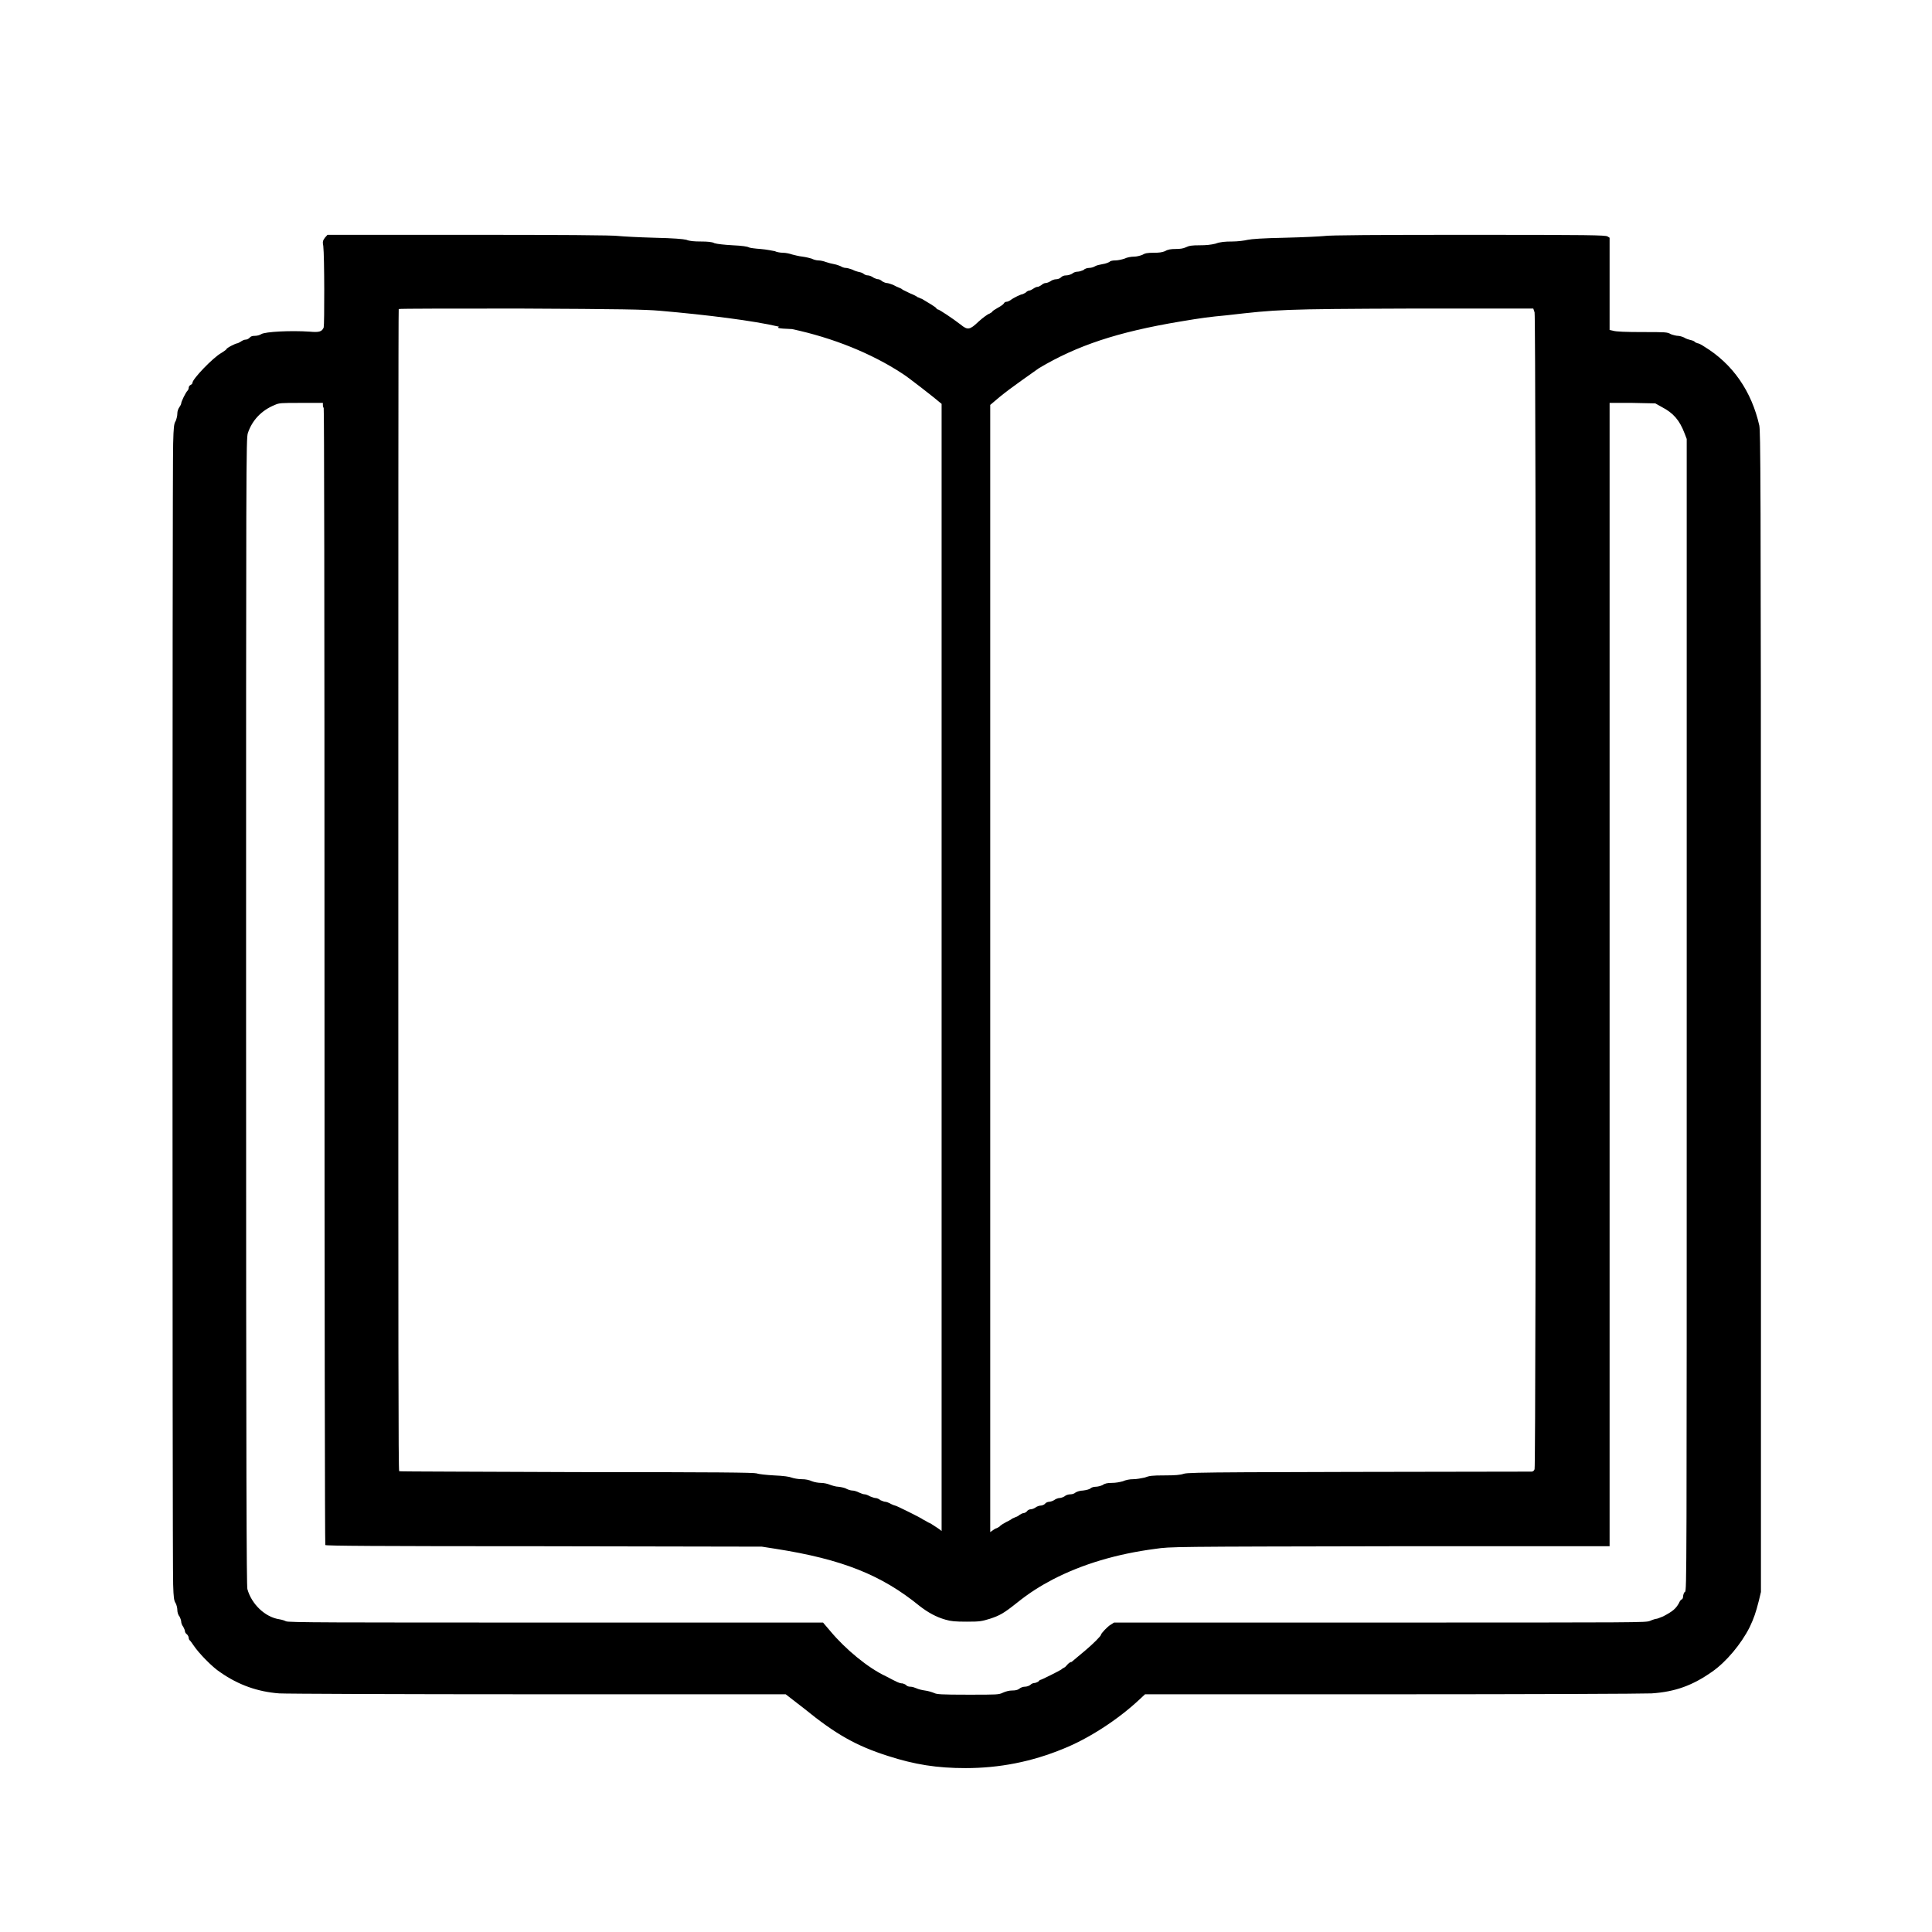
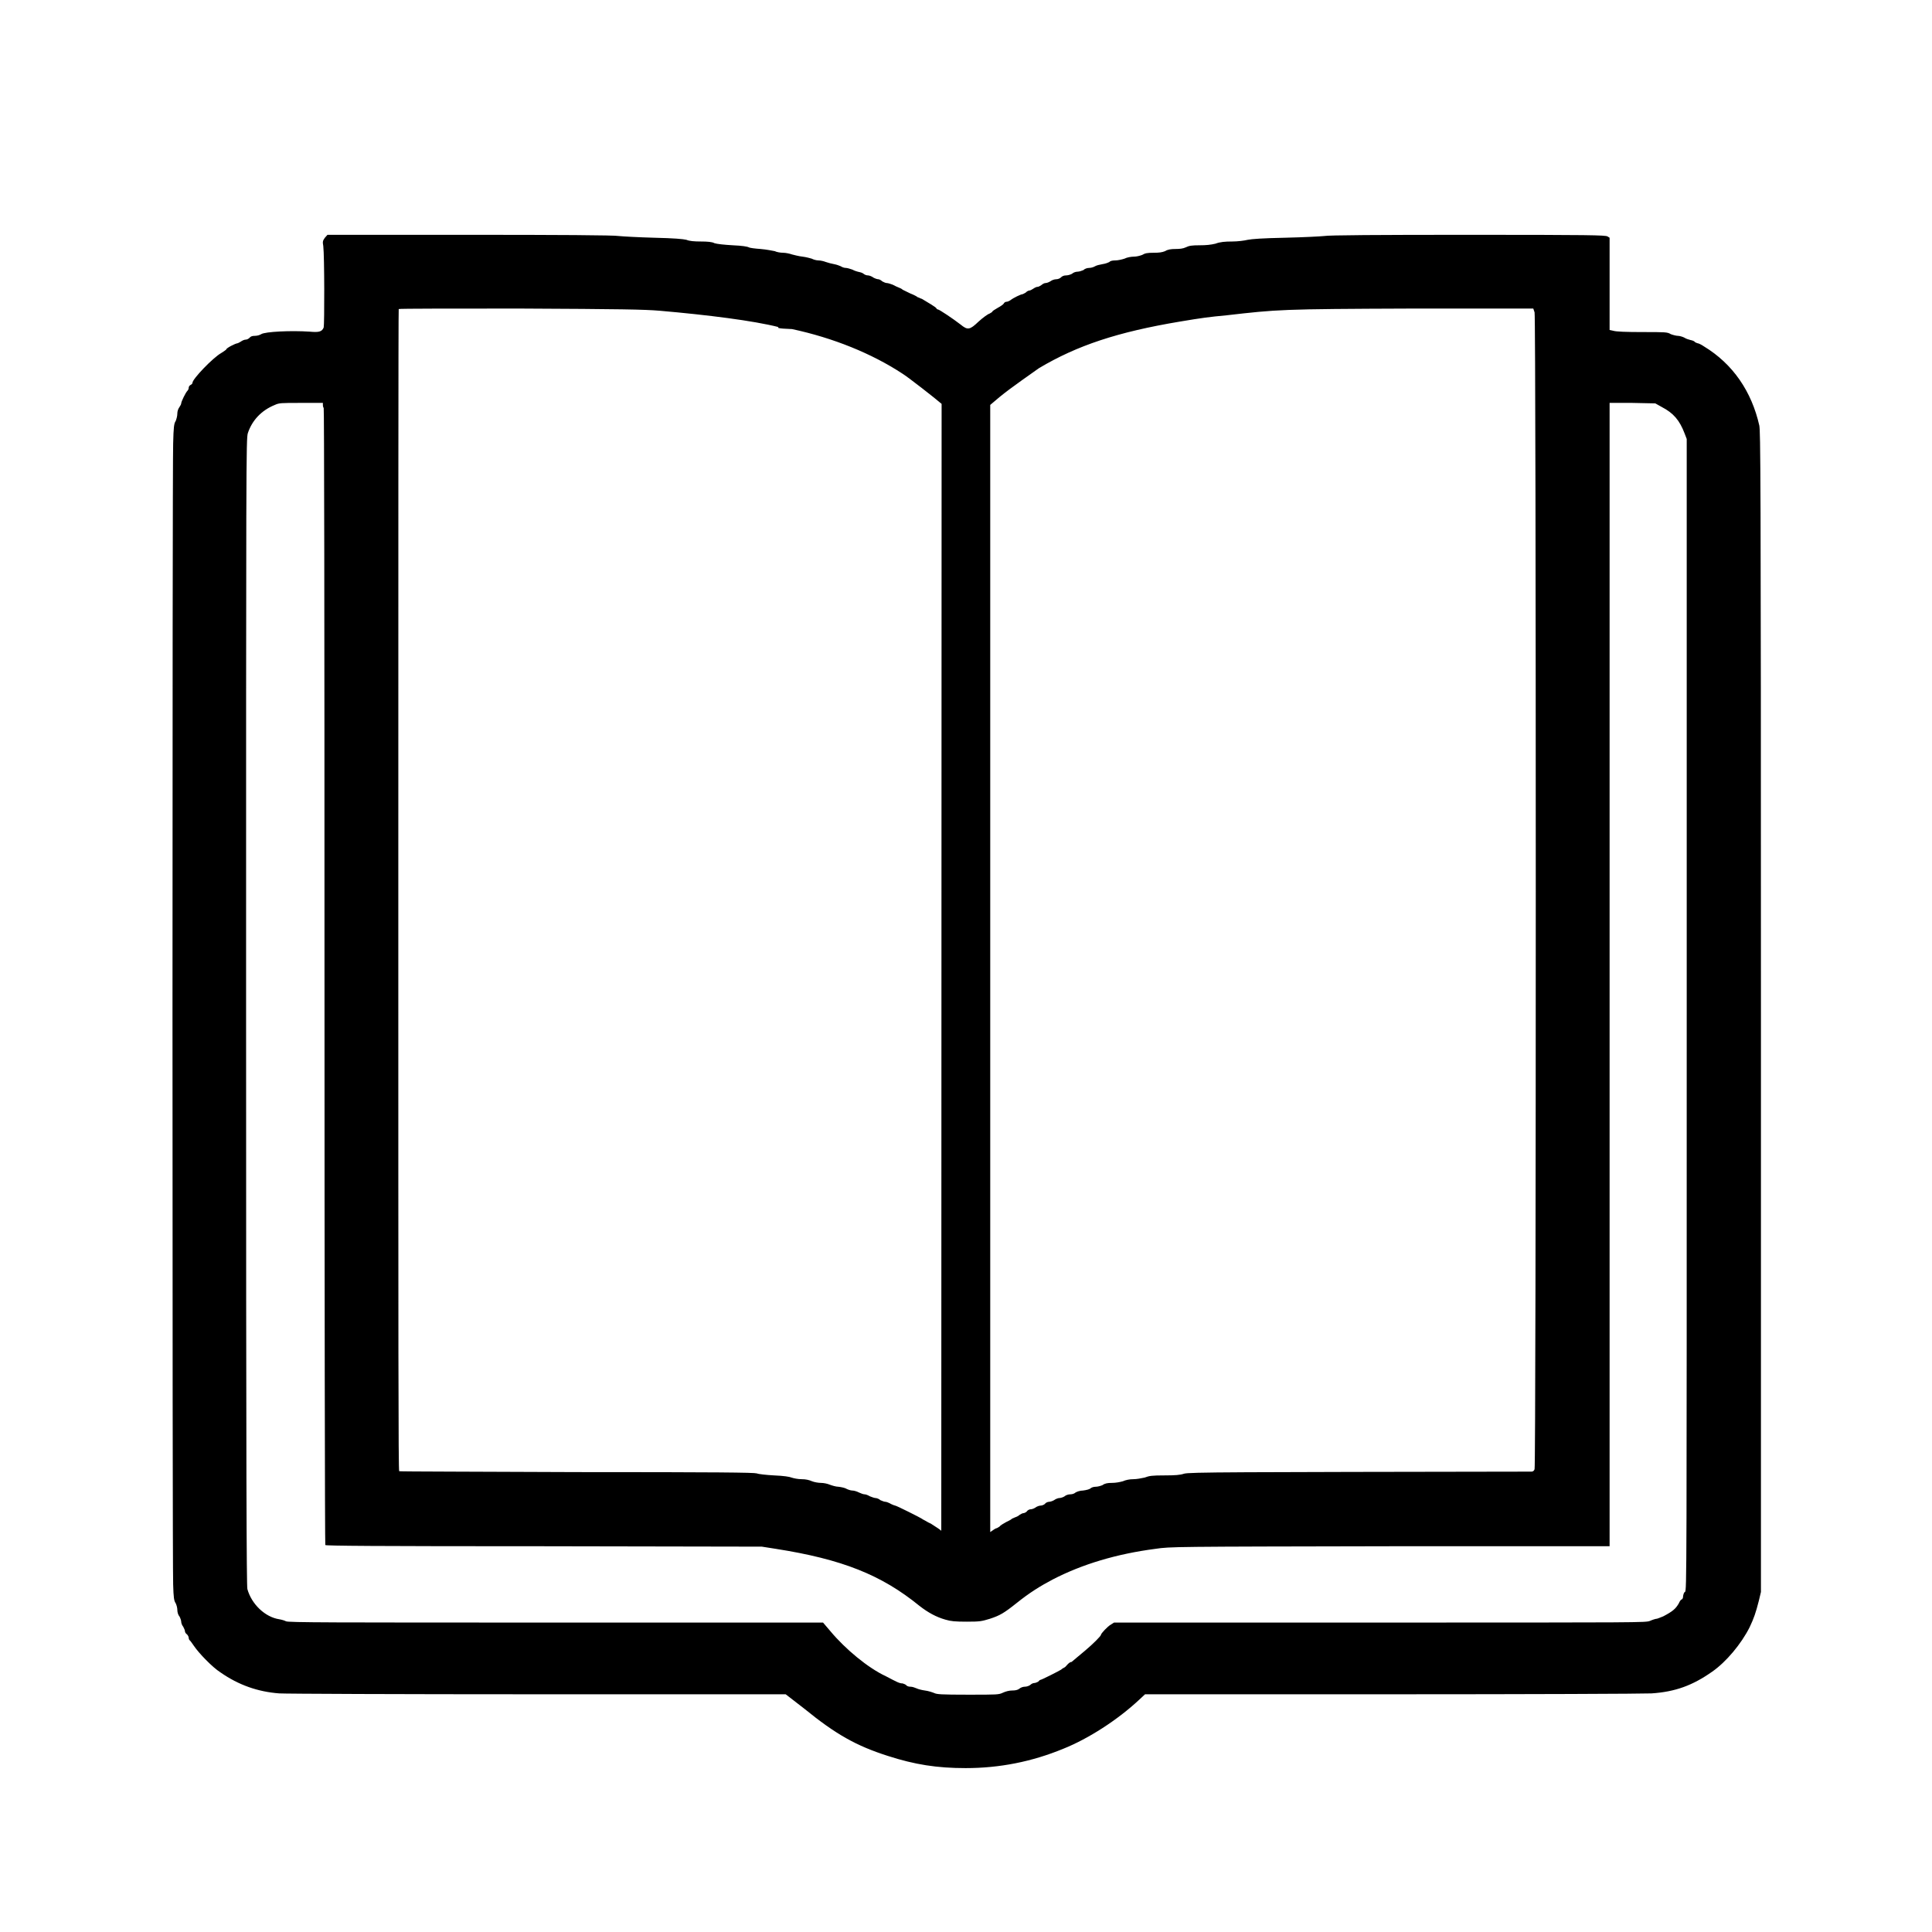
<svg xmlns="http://www.w3.org/2000/svg" width="24" height="24" viewBox="0 0 24 24">
-   <path d="M4.036 2.953 L4.068 2.917 H5.833 C6.912 2.917 7.636 2.921 7.688 2.932 C7.735 2.937 7.932 2.948 8.12 2.953 C8.38 2.959 8.484 2.969 8.527 2.979 C8.563 2.995 8.625 3 8.708 3 C8.787 3 8.849 3.005 8.875 3.021 C8.907 3.031 8.995 3.041 9.104 3.047 C9.219 3.052 9.287 3.063 9.303 3.073 C9.312 3.079 9.375 3.088 9.448 3.093 C9.521 3.099 9.599 3.115 9.625 3.12 C9.645 3.131 9.693 3.14 9.729 3.14 C9.76 3.14 9.812 3.151 9.839 3.161 C9.864 3.167 9.921 3.183 9.969 3.188 C10.011 3.193 10.068 3.208 10.083 3.213 C10.104 3.224 10.14 3.235 10.167 3.235 C10.193 3.235 10.235 3.245 10.26 3.255 C10.287 3.265 10.333 3.276 10.36 3.281 C10.396 3.287 10.432 3.303 10.443 3.307 C10.459 3.317 10.484 3.328 10.505 3.328 C10.527 3.328 10.557 3.339 10.588 3.349 C10.615 3.364 10.651 3.375 10.677 3.38 C10.703 3.385 10.724 3.396 10.735 3.407 C10.745 3.412 10.76 3.421 10.781 3.421 C10.797 3.421 10.828 3.432 10.849 3.448 C10.869 3.459 10.896 3.469 10.912 3.469 C10.921 3.469 10.943 3.479 10.959 3.495 C10.979 3.505 11 3.516 11.016 3.516 C11.031 3.516 11.063 3.527 11.088 3.536 C11.12 3.552 11.151 3.568 11.167 3.573 C11.183 3.579 11.203 3.588 11.213 3.599 L11.307 3.645 C11.349 3.661 11.391 3.683 11.401 3.693 C11.412 3.693 11.432 3.708 11.453 3.713 C11.531 3.76 11.62 3.812 11.631 3.828 C11.636 3.839 11.645 3.844 11.651 3.844 C11.667 3.844 11.839 3.959 11.932 4.031 C12.021 4.104 12.047 4.099 12.156 3.995 C12.208 3.948 12.271 3.901 12.292 3.896 C12.312 3.885 12.328 3.875 12.328 3.869 C12.328 3.864 12.36 3.844 12.396 3.823 C12.427 3.807 12.464 3.781 12.469 3.771 C12.473 3.76 12.489 3.749 12.5 3.749 C12.516 3.749 12.536 3.74 12.552 3.729 C12.593 3.697 12.683 3.656 12.697 3.656 C12.703 3.656 12.724 3.645 12.74 3.636 C12.755 3.62 12.776 3.609 12.787 3.609 C12.797 3.609 12.817 3.599 12.833 3.588 C12.855 3.573 12.875 3.563 12.891 3.563 C12.901 3.563 12.921 3.552 12.937 3.541 C12.953 3.527 12.973 3.516 12.989 3.516 C13.005 3.516 13.031 3.505 13.047 3.495 C13.068 3.479 13.099 3.469 13.12 3.469 C13.14 3.469 13.167 3.459 13.177 3.448 C13.193 3.432 13.213 3.421 13.245 3.421 C13.265 3.421 13.297 3.412 13.317 3.401 C13.333 3.385 13.364 3.375 13.385 3.375 C13.407 3.375 13.437 3.364 13.459 3.355 C13.473 3.339 13.505 3.328 13.531 3.328 C13.557 3.328 13.588 3.317 13.604 3.307 C13.62 3.297 13.661 3.287 13.697 3.281 C13.735 3.276 13.771 3.26 13.781 3.255 C13.792 3.24 13.823 3.235 13.855 3.235 C13.885 3.235 13.937 3.224 13.969 3.213 C14 3.197 14.052 3.188 14.088 3.188 C14.12 3.188 14.161 3.177 14.188 3.167 C14.224 3.145 14.255 3.14 14.328 3.14 C14.396 3.14 14.432 3.136 14.473 3.12 C14.505 3.099 14.547 3.093 14.604 3.093 C14.656 3.093 14.697 3.088 14.729 3.073 C14.771 3.052 14.807 3.047 14.901 3.047 C14.984 3.047 15.041 3.041 15.099 3.027 C15.156 3.005 15.219 3 15.307 3 C15.375 3 15.459 2.989 15.5 2.979 C15.552 2.969 15.672 2.959 15.969 2.953 C16.188 2.948 16.401 2.937 16.448 2.932 C16.5 2.921 17.125 2.917 18.235 2.917 C19.76 2.917 19.943 2.921 19.969 2.937 L19.995 2.953 V4.099 L20.041 4.109 C20.073 4.12 20.203 4.125 20.401 4.125 C20.688 4.125 20.713 4.125 20.755 4.151 C20.781 4.161 20.823 4.172 20.844 4.172 C20.864 4.172 20.901 4.183 20.921 4.193 C20.943 4.208 20.979 4.219 21 4.224 C21.027 4.229 21.052 4.24 21.057 4.251 C21.068 4.255 21.083 4.265 21.093 4.265 C21.099 4.265 21.136 4.281 21.167 4.303 C21.527 4.521 21.76 4.864 21.855 5.287 C21.869 5.38 21.875 5.683 21.875 12.579 V19.776 L21.849 19.885 C21.812 20.031 21.787 20.104 21.735 20.213 C21.631 20.421 21.443 20.645 21.271 20.765 C21.027 20.937 20.812 21.016 20.516 21.036 C20.421 21.041 18.989 21.047 17.287 21.047 H14.224 L14.151 21.115 C13.885 21.364 13.521 21.599 13.208 21.724 C12.817 21.885 12.416 21.964 11.995 21.964 C11.64 21.964 11.364 21.921 11.027 21.812 C10.64 21.688 10.385 21.547 9.989 21.224 L9.76 21.047 H6.677 C4.979 21.047 3.536 21.041 3.469 21.036 C3.203 21.016 2.964 20.932 2.74 20.776 C2.64 20.713 2.469 20.536 2.407 20.443 C2.385 20.412 2.364 20.38 2.355 20.375 C2.349 20.369 2.344 20.355 2.344 20.344 C2.344 20.333 2.333 20.312 2.323 20.303 C2.307 20.292 2.297 20.276 2.297 20.26 C2.297 20.251 2.287 20.229 2.276 20.208 C2.26 20.188 2.251 20.161 2.251 20.145 C2.251 20.131 2.24 20.099 2.229 20.079 C2.213 20.063 2.203 20.027 2.203 20 C2.203 19.973 2.193 19.937 2.183 19.917 C2.161 19.885 2.156 19.849 2.151 19.683 C2.14 19.401 2.14 5.803 2.151 5.511 C2.156 5.307 2.161 5.26 2.183 5.229 C2.193 5.203 2.203 5.167 2.203 5.136 C2.203 5.109 2.213 5.079 2.229 5.057 C2.24 5.041 2.251 5.021 2.251 5.011 C2.251 4.989 2.307 4.875 2.328 4.855 C2.339 4.844 2.344 4.828 2.344 4.817 C2.344 4.803 2.355 4.787 2.369 4.781 C2.38 4.776 2.391 4.765 2.391 4.755 C2.391 4.708 2.645 4.443 2.749 4.385 C2.781 4.364 2.812 4.344 2.812 4.339 C2.812 4.323 2.927 4.265 2.948 4.265 C2.953 4.265 2.973 4.255 2.989 4.245 C3.011 4.229 3.036 4.219 3.052 4.219 C3.068 4.219 3.088 4.208 3.099 4.197 C3.115 4.177 3.136 4.172 3.167 4.172 C3.197 4.172 3.229 4.161 3.245 4.151 C3.292 4.12 3.615 4.104 3.849 4.12 C3.964 4.131 4 4.12 4.021 4.068 C4.031 4.031 4.031 3.183 4.016 3.057 C4.005 3 4.011 2.989 4.036 2.953 Z        M12.301 19.032 L12.303 19.031 C12.339 19.005 12.369 18.984 12.38 18.984 C12.385 18.984 12.401 18.973 12.416 18.964 C12.427 18.948 12.464 18.927 12.5 18.907 C12.536 18.891 12.573 18.869 12.573 18.864 C12.579 18.864 12.593 18.855 12.609 18.849 C12.625 18.844 12.651 18.833 12.667 18.817 C12.683 18.807 12.703 18.797 12.713 18.797 C12.724 18.797 12.745 18.787 12.755 18.776 C12.765 18.76 12.787 18.749 12.803 18.749 C12.817 18.749 12.844 18.74 12.86 18.729 C12.88 18.713 12.912 18.703 12.927 18.703 C12.943 18.703 12.969 18.693 12.979 18.683 C12.989 18.667 13.016 18.656 13.031 18.656 C13.047 18.656 13.079 18.645 13.093 18.636 C13.115 18.62 13.145 18.609 13.161 18.609 C13.177 18.609 13.208 18.599 13.224 18.588 C13.24 18.573 13.271 18.563 13.297 18.563 C13.323 18.563 13.349 18.552 13.36 18.541 C13.375 18.531 13.416 18.516 13.453 18.516 C13.495 18.511 13.536 18.5 13.547 18.489 C13.557 18.479 13.584 18.469 13.609 18.469 C13.636 18.469 13.672 18.459 13.697 18.448 C13.724 18.427 13.76 18.421 13.812 18.421 C13.86 18.421 13.907 18.412 13.948 18.401 C13.984 18.385 14.031 18.375 14.079 18.375 C14.12 18.375 14.177 18.364 14.219 18.355 C14.276 18.333 14.312 18.328 14.464 18.328 C14.599 18.328 14.661 18.323 14.708 18.307 C14.771 18.287 15.281 18.287 19.027 18.281 C19.041 18.281 19.057 18.271 19.063 18.251 C19.083 18.208 19.083 3.943 19.063 3.88 L19.047 3.833 H17.536 C15.901 3.839 15.875 3.844 15.235 3.917 C15.021 3.937 14.937 3.948 14.656 3.995 C13.88 4.125 13.38 4.292 12.907 4.573 C12.562 4.817 12.473 4.88 12.301 5.03 Z        M8.193 3.86 C8 3.844 7.729 3.839 6.464 3.833 C5.636 3.833 4.959 3.833 4.953 3.839 C4.948 3.844 4.948 7.093 4.948 11.057 C4.948 16.807 4.948 18.271 4.959 18.276 C4.969 18.281 5.964 18.281 7.167 18.287 C8.927 18.287 9.364 18.292 9.401 18.303 C9.421 18.312 9.521 18.323 9.615 18.328 C9.735 18.333 9.807 18.344 9.833 18.355 C9.86 18.364 9.912 18.375 9.959 18.375 C10.011 18.375 10.052 18.385 10.088 18.401 C10.115 18.412 10.167 18.421 10.197 18.421 C10.235 18.421 10.281 18.432 10.307 18.443 C10.333 18.453 10.385 18.469 10.416 18.469 C10.453 18.473 10.5 18.484 10.516 18.495 C10.536 18.505 10.568 18.516 10.588 18.516 C10.609 18.516 10.645 18.527 10.672 18.541 C10.697 18.552 10.724 18.563 10.74 18.563 C10.755 18.563 10.781 18.573 10.807 18.588 C10.833 18.599 10.864 18.609 10.875 18.609 C10.891 18.609 10.921 18.62 10.937 18.636 C10.959 18.645 10.984 18.656 11 18.656 C11.011 18.656 11.041 18.667 11.068 18.683 C11.088 18.693 11.115 18.703 11.12 18.703 C11.136 18.703 11.437 18.855 11.448 18.864 C11.453 18.869 11.473 18.88 11.495 18.891 C11.521 18.907 11.547 18.921 11.563 18.927 C11.636 18.973 11.683 19.005 11.693 19.016 L11.697 19.02 V5.017 C11.616 4.947 11.28 4.684 11.208 4.64 C10.828 4.391 10.349 4.197 9.839 4.088 C9.642 4.081 9.659 4.07 9.671 4.063 C9.675 4.061 9.679 4.059 9.672 4.057 C9.36 3.984 8.792 3.912 8.193 3.86 Z        M4.011 5.031 V5.005 H3.74 C3.489 5.005 3.469 5.005 3.412 5.031 C3.245 5.099 3.131 5.224 3.079 5.38 C3.057 5.448 3.057 5.713 3.057 12.568 C3.057 18.469 3.063 19.693 3.073 19.74 C3.125 19.927 3.292 20.088 3.469 20.115 C3.5 20.12 3.536 20.131 3.552 20.14 C3.579 20.156 4.104 20.156 6.907 20.156 H10.224 L10.317 20.265 C10.5 20.484 10.781 20.719 11.005 20.823 C11.145 20.896 11.172 20.912 11.213 20.912 C11.229 20.917 11.255 20.927 11.26 20.937 C11.271 20.948 11.292 20.953 11.312 20.953 C11.333 20.953 11.364 20.964 11.385 20.973 C11.407 20.984 11.453 20.995 11.489 21 C11.531 21.005 11.579 21.021 11.604 21.031 C11.636 21.047 11.683 21.052 12.027 21.052 C12.391 21.052 12.407 21.052 12.459 21.027 C12.495 21.011 12.536 21 12.573 21 C12.609 21 12.64 20.995 12.661 20.979 C12.677 20.964 12.708 20.953 12.729 20.953 C12.755 20.953 12.781 20.943 12.797 20.932 C12.812 20.917 12.833 20.907 12.849 20.907 C12.864 20.907 12.885 20.896 12.896 20.891 C12.907 20.88 12.917 20.869 12.921 20.869 C12.937 20.869 13.161 20.755 13.183 20.74 C13.193 20.729 13.213 20.719 13.224 20.713 C13.24 20.708 13.276 20.645 13.312 20.645 C13.349 20.615 13.421 20.552 13.479 20.505 C13.579 20.421 13.677 20.323 13.677 20.307 C13.677 20.292 13.76 20.203 13.797 20.183 L13.839 20.156 H17.136 C20.416 20.156 20.437 20.156 20.495 20.136 C20.531 20.12 20.568 20.109 20.579 20.109 C20.588 20.109 20.625 20.093 20.661 20.079 C20.781 20.016 20.817 19.984 20.855 19.917 C20.864 19.896 20.88 19.869 20.891 19.869 C20.901 19.864 20.907 19.849 20.907 19.839 C20.907 19.823 20.917 19.776 20.932 19.776 C20.953 19.74 20.953 19.703 20.953 12.599 V5.453 L20.927 5.385 C20.864 5.219 20.787 5.131 20.645 5.057 L20.563 5.011 L20.276 5.005 H19.995 V19.208 H17.265 C14.568 19.213 14.536 19.213 14.355 19.24 C13.869 19.303 13.443 19.432 13.079 19.62 C12.921 19.703 12.787 19.787 12.631 19.912 C12.469 20.041 12.421 20.068 12.297 20.109 C12.193 20.14 12.177 20.145 12.011 20.145 C11.864 20.145 11.812 20.14 11.745 20.12 C11.631 20.088 11.527 20.031 11.421 19.948 C10.948 19.563 10.459 19.369 9.636 19.24 L9.464 19.213 L6.755 19.208 C4.636 19.208 4.047 19.203 4.041 19.193 C4.036 19.183 4.031 16.005 4.031 12.125 C4.031 7.437 4.027 5.073 4.021 5.068 C4.016 5.063 4.011 5.047 4.011 5.031 Z" />
+   <path d="M4.036 2.953 L4.068 2.917 H5.833 C6.912 2.917 7.636 2.921 7.688 2.932 C7.735 2.937 7.932 2.948 8.12 2.953 C8.38 2.959 8.484 2.969 8.527 2.979 C8.563 2.995 8.625 3 8.708 3 C8.787 3 8.849 3.005 8.875 3.021 C8.907 3.031 8.995 3.041 9.104 3.047 C9.219 3.052 9.287 3.063 9.303 3.073 C9.312 3.079 9.375 3.088 9.448 3.093 C9.521 3.099 9.599 3.115 9.625 3.12 C9.645 3.131 9.693 3.14 9.729 3.14 C9.76 3.14 9.812 3.151 9.839 3.161 C9.864 3.167 9.921 3.183 9.969 3.188 C10.011 3.193 10.068 3.208 10.083 3.213 C10.104 3.224 10.14 3.235 10.167 3.235 C10.193 3.235 10.235 3.245 10.26 3.255 C10.287 3.265 10.333 3.276 10.36 3.281 C10.396 3.287 10.432 3.303 10.443 3.307 C10.459 3.317 10.484 3.328 10.505 3.328 C10.527 3.328 10.557 3.339 10.588 3.349 C10.615 3.364 10.651 3.375 10.677 3.38 C10.703 3.385 10.724 3.396 10.735 3.407 C10.745 3.412 10.76 3.421 10.781 3.421 C10.797 3.421 10.828 3.432 10.849 3.448 C10.869 3.459 10.896 3.469 10.912 3.469 C10.921 3.469 10.943 3.479 10.959 3.495 C10.979 3.505 11 3.516 11.016 3.516 C11.031 3.516 11.063 3.527 11.088 3.536 C11.12 3.552 11.151 3.568 11.167 3.573 C11.183 3.579 11.203 3.588 11.213 3.599 L11.307 3.645 C11.349 3.661 11.391 3.683 11.401 3.693 C11.412 3.693 11.432 3.708 11.453 3.713 C11.531 3.76 11.62 3.812 11.631 3.828 C11.636 3.839 11.645 3.844 11.651 3.844 C11.667 3.844 11.839 3.959 11.932 4.031 C12.021 4.104 12.047 4.099 12.156 3.995 C12.208 3.948 12.271 3.901 12.292 3.896 C12.312 3.885 12.328 3.875 12.328 3.869 C12.328 3.864 12.36 3.844 12.396 3.823 C12.427 3.807 12.464 3.781 12.469 3.771 C12.473 3.76 12.489 3.749 12.5 3.749 C12.516 3.749 12.536 3.74 12.552 3.729 C12.593 3.697 12.683 3.656 12.697 3.656 C12.703 3.656 12.724 3.645 12.74 3.636 C12.755 3.62 12.776 3.609 12.787 3.609 C12.797 3.609 12.817 3.599 12.833 3.588 C12.855 3.573 12.875 3.563 12.891 3.563 C12.901 3.563 12.921 3.552 12.937 3.541 C12.953 3.527 12.973 3.516 12.989 3.516 C13.005 3.516 13.031 3.505 13.047 3.495 C13.068 3.479 13.099 3.469 13.12 3.469 C13.14 3.469 13.167 3.459 13.177 3.448 C13.193 3.432 13.213 3.421 13.245 3.421 C13.265 3.421 13.297 3.412 13.317 3.401 C13.333 3.385 13.364 3.375 13.385 3.375 C13.407 3.375 13.437 3.364 13.459 3.355 C13.473 3.339 13.505 3.328 13.531 3.328 C13.557 3.328 13.588 3.317 13.604 3.307 C13.62 3.297 13.661 3.287 13.697 3.281 C13.735 3.276 13.771 3.26 13.781 3.255 C13.792 3.24 13.823 3.235 13.855 3.235 C13.885 3.235 13.937 3.224 13.969 3.213 C14 3.197 14.052 3.188 14.088 3.188 C14.12 3.188 14.161 3.177 14.188 3.167 C14.224 3.145 14.255 3.14 14.328 3.14 C14.396 3.14 14.432 3.136 14.473 3.12 C14.505 3.099 14.547 3.093 14.604 3.093 C14.656 3.093 14.697 3.088 14.729 3.073 C14.771 3.052 14.807 3.047 14.901 3.047 C14.984 3.047 15.041 3.041 15.099 3.027 C15.156 3.005 15.219 3 15.307 3 C15.375 3 15.459 2.989 15.5 2.979 C15.552 2.969 15.672 2.959 15.969 2.953 C16.188 2.948 16.401 2.937 16.448 2.932 C16.5 2.921 17.125 2.917 18.235 2.917 C19.76 2.917 19.943 2.921 19.969 2.937 L19.995 2.953 V4.099 L20.041 4.109 C20.073 4.12 20.203 4.125 20.401 4.125 C20.688 4.125 20.713 4.125 20.755 4.151 C20.781 4.161 20.823 4.172 20.844 4.172 C20.864 4.172 20.901 4.183 20.921 4.193 C20.943 4.208 20.979 4.219 21 4.224 C21.027 4.229 21.052 4.24 21.057 4.251 C21.068 4.255 21.083 4.265 21.093 4.265 C21.099 4.265 21.136 4.281 21.167 4.303 C21.527 4.521 21.76 4.864 21.855 5.287 C21.869 5.38 21.875 5.683 21.875 12.579 V19.776 L21.849 19.885 C21.812 20.031 21.787 20.104 21.735 20.213 C21.631 20.421 21.443 20.645 21.271 20.765 C21.027 20.937 20.812 21.016 20.516 21.036 C20.421 21.041 18.989 21.047 17.287 21.047 H14.224 L14.151 21.115 C13.885 21.364 13.521 21.599 13.208 21.724 C12.817 21.885 12.416 21.964 11.995 21.964 C11.64 21.964 11.364 21.921 11.027 21.812 C10.64 21.688 10.385 21.547 9.989 21.224 L9.76 21.047 H6.677 C4.979 21.047 3.536 21.041 3.469 21.036 C3.203 21.016 2.964 20.932 2.74 20.776 C2.64 20.713 2.469 20.536 2.407 20.443 C2.385 20.412 2.364 20.38 2.355 20.375 C2.349 20.369 2.344 20.355 2.344 20.344 C2.344 20.333 2.333 20.312 2.323 20.303 C2.307 20.292 2.297 20.276 2.297 20.26 C2.297 20.251 2.287 20.229 2.276 20.208 C2.26 20.188 2.251 20.161 2.251 20.145 C2.251 20.131 2.24 20.099 2.229 20.079 C2.213 20.063 2.203 20.027 2.203 20 C2.203 19.973 2.193 19.937 2.183 19.917 C2.161 19.885 2.156 19.849 2.151 19.683 C2.14 19.401 2.14 5.803 2.151 5.511 C2.156 5.307 2.161 5.26 2.183 5.229 C2.193 5.203 2.203 5.167 2.203 5.136 C2.203 5.109 2.213 5.079 2.229 5.057 C2.24 5.041 2.251 5.021 2.251 5.011 C2.251 4.989 2.307 4.875 2.328 4.855 C2.339 4.844 2.344 4.828 2.344 4.817 C2.344 4.803 2.355 4.787 2.369 4.781 C2.38 4.776 2.391 4.765 2.391 4.755 C2.391 4.708 2.645 4.443 2.749 4.385 C2.781 4.364 2.812 4.344 2.812 4.339 C2.812 4.323 2.927 4.265 2.948 4.265 C2.953 4.265 2.973 4.255 2.989 4.245 C3.011 4.229 3.036 4.219 3.052 4.219 C3.068 4.219 3.088 4.208 3.099 4.197 C3.115 4.177 3.136 4.172 3.167 4.172 C3.197 4.172 3.229 4.161 3.245 4.151 C3.292 4.12 3.615 4.104 3.849 4.12 C3.964 4.131 4 4.12 4.021 4.068 C4.031 4.031 4.031 3.183 4.016 3.057 C4.005 3 4.011 2.989 4.036 2.953 Z        M12.301 19.032 C12.339 19.005 12.369 18.984 12.38 18.984 C12.385 18.984 12.401 18.973 12.416 18.964 C12.427 18.948 12.464 18.927 12.5 18.907 C12.536 18.891 12.573 18.869 12.573 18.864 C12.579 18.864 12.593 18.855 12.609 18.849 C12.625 18.844 12.651 18.833 12.667 18.817 C12.683 18.807 12.703 18.797 12.713 18.797 C12.724 18.797 12.745 18.787 12.755 18.776 C12.765 18.76 12.787 18.749 12.803 18.749 C12.817 18.749 12.844 18.74 12.86 18.729 C12.88 18.713 12.912 18.703 12.927 18.703 C12.943 18.703 12.969 18.693 12.979 18.683 C12.989 18.667 13.016 18.656 13.031 18.656 C13.047 18.656 13.079 18.645 13.093 18.636 C13.115 18.62 13.145 18.609 13.161 18.609 C13.177 18.609 13.208 18.599 13.224 18.588 C13.24 18.573 13.271 18.563 13.297 18.563 C13.323 18.563 13.349 18.552 13.36 18.541 C13.375 18.531 13.416 18.516 13.453 18.516 C13.495 18.511 13.536 18.5 13.547 18.489 C13.557 18.479 13.584 18.469 13.609 18.469 C13.636 18.469 13.672 18.459 13.697 18.448 C13.724 18.427 13.76 18.421 13.812 18.421 C13.86 18.421 13.907 18.412 13.948 18.401 C13.984 18.385 14.031 18.375 14.079 18.375 C14.12 18.375 14.177 18.364 14.219 18.355 C14.276 18.333 14.312 18.328 14.464 18.328 C14.599 18.328 14.661 18.323 14.708 18.307 C14.771 18.287 15.281 18.287 19.027 18.281 C19.041 18.281 19.057 18.271 19.063 18.251 C19.083 18.208 19.083 3.943 19.063 3.88 L19.047 3.833 H17.536 C15.901 3.839 15.875 3.844 15.235 3.917 C15.021 3.937 14.937 3.948 14.656 3.995 C13.88 4.125 13.38 4.292 12.907 4.573 C12.562 4.817 12.473 4.88 12.301 5.03 Z        M8.193 3.86 C8 3.844 7.729 3.839 6.464 3.833 C5.636 3.833 4.959 3.833 4.953 3.839 C4.948 3.844 4.948 7.093 4.948 11.057 C4.948 16.807 4.948 18.271 4.959 18.276 C4.969 18.281 5.964 18.281 7.167 18.287 C8.927 18.287 9.364 18.292 9.401 18.303 C9.421 18.312 9.521 18.323 9.615 18.328 C9.735 18.333 9.807 18.344 9.833 18.355 C9.86 18.364 9.912 18.375 9.959 18.375 C10.011 18.375 10.052 18.385 10.088 18.401 C10.115 18.412 10.167 18.421 10.197 18.421 C10.235 18.421 10.281 18.432 10.307 18.443 C10.333 18.453 10.385 18.469 10.416 18.469 C10.453 18.473 10.5 18.484 10.516 18.495 C10.536 18.505 10.568 18.516 10.588 18.516 C10.609 18.516 10.645 18.527 10.672 18.541 C10.697 18.552 10.724 18.563 10.74 18.563 C10.755 18.563 10.781 18.573 10.807 18.588 C10.833 18.599 10.864 18.609 10.875 18.609 C10.891 18.609 10.921 18.62 10.937 18.636 C10.959 18.645 10.984 18.656 11 18.656 C11.011 18.656 11.041 18.667 11.068 18.683 C11.088 18.693 11.115 18.703 11.12 18.703 C11.136 18.703 11.437 18.855 11.448 18.864 C11.453 18.869 11.473 18.88 11.495 18.891 C11.521 18.907 11.547 18.921 11.563 18.927 C11.636 18.973 11.683 19.005 11.693 19.016 L11.697 5.017 C11.616 4.947 11.28 4.684 11.208 4.64 C10.828 4.391 10.349 4.197 9.839 4.088 C9.642 4.081 9.659 4.07 9.671 4.063 C9.36 3.984 8.792 3.912 8.193 3.86 Z        M4.011 5.031 V5.005 H3.74 C3.489 5.005 3.469 5.005 3.412 5.031 C3.245 5.099 3.131 5.224 3.079 5.38 C3.057 5.448 3.057 5.713 3.057 12.568 C3.057 18.469 3.063 19.693 3.073 19.74 C3.125 19.927 3.292 20.088 3.469 20.115 C3.5 20.12 3.536 20.131 3.552 20.14 C3.579 20.156 4.104 20.156 6.907 20.156 H10.224 L10.317 20.265 C10.5 20.484 10.781 20.719 11.005 20.823 C11.145 20.896 11.172 20.912 11.213 20.912 C11.229 20.917 11.255 20.927 11.26 20.937 C11.271 20.948 11.292 20.953 11.312 20.953 C11.333 20.953 11.364 20.964 11.385 20.973 C11.407 20.984 11.453 20.995 11.489 21 C11.531 21.005 11.579 21.021 11.604 21.031 C11.636 21.047 11.683 21.052 12.027 21.052 C12.391 21.052 12.407 21.052 12.459 21.027 C12.495 21.011 12.536 21 12.573 21 C12.609 21 12.64 20.995 12.661 20.979 C12.677 20.964 12.708 20.953 12.729 20.953 C12.755 20.953 12.781 20.943 12.797 20.932 C12.812 20.917 12.833 20.907 12.849 20.907 C12.864 20.907 12.885 20.896 12.896 20.891 C12.907 20.88 12.917 20.869 12.921 20.869 C12.937 20.869 13.161 20.755 13.183 20.74 C13.193 20.729 13.213 20.719 13.224 20.713 C13.24 20.708 13.276 20.645 13.312 20.645 C13.349 20.615 13.421 20.552 13.479 20.505 C13.579 20.421 13.677 20.323 13.677 20.307 C13.677 20.292 13.76 20.203 13.797 20.183 L13.839 20.156 H17.136 C20.416 20.156 20.437 20.156 20.495 20.136 C20.531 20.12 20.568 20.109 20.579 20.109 C20.588 20.109 20.625 20.093 20.661 20.079 C20.781 20.016 20.817 19.984 20.855 19.917 C20.864 19.896 20.88 19.869 20.891 19.869 C20.901 19.864 20.907 19.849 20.907 19.839 C20.907 19.823 20.917 19.776 20.932 19.776 C20.953 19.74 20.953 19.703 20.953 12.599 V5.453 L20.927 5.385 C20.864 5.219 20.787 5.131 20.645 5.057 L20.563 5.011 L20.276 5.005 H19.995 V19.208 H17.265 C14.568 19.213 14.536 19.213 14.355 19.24 C13.869 19.303 13.443 19.432 13.079 19.62 C12.921 19.703 12.787 19.787 12.631 19.912 C12.469 20.041 12.421 20.068 12.297 20.109 C12.193 20.14 12.177 20.145 12.011 20.145 C11.864 20.145 11.812 20.14 11.745 20.12 C11.631 20.088 11.527 20.031 11.421 19.948 C10.948 19.563 10.459 19.369 9.636 19.24 L9.464 19.213 L6.755 19.208 C4.636 19.208 4.047 19.203 4.041 19.193 C4.036 19.183 4.031 16.005 4.031 12.125 C4.031 7.437 4.027 5.073 4.021 5.068 C4.016 5.063 4.011 5.047 4.011 5.031 Z" />
</svg>
